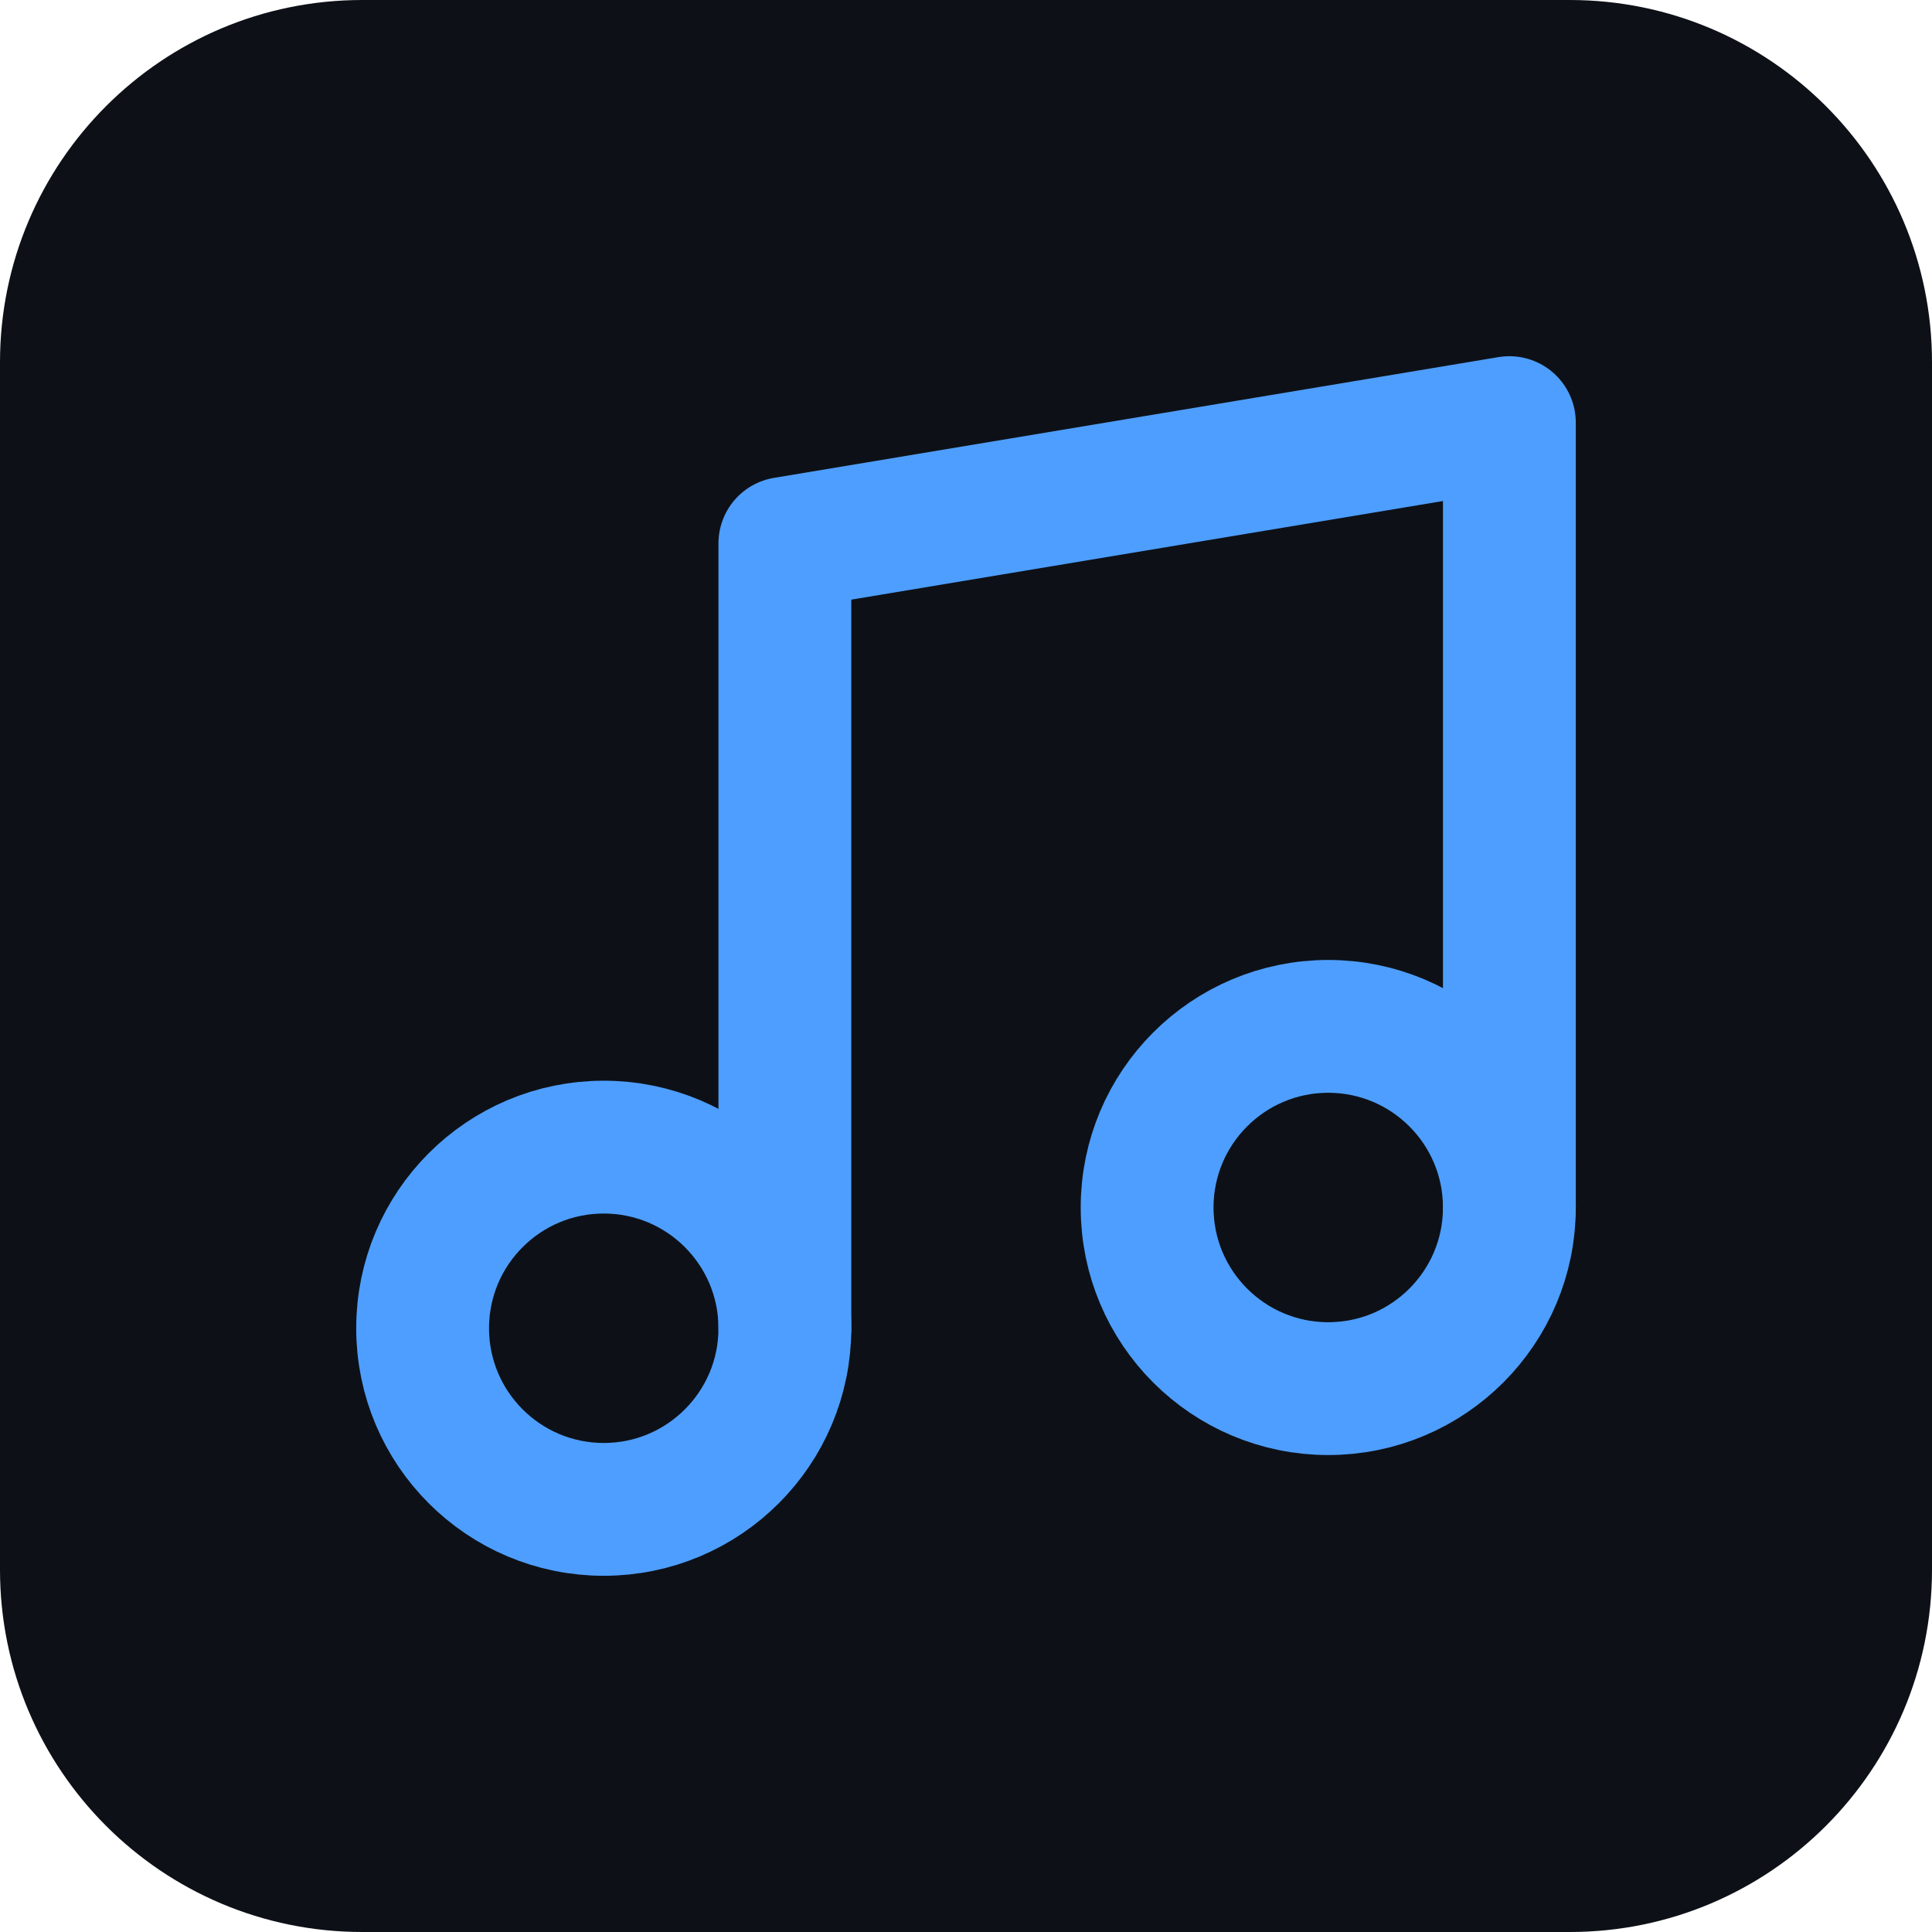
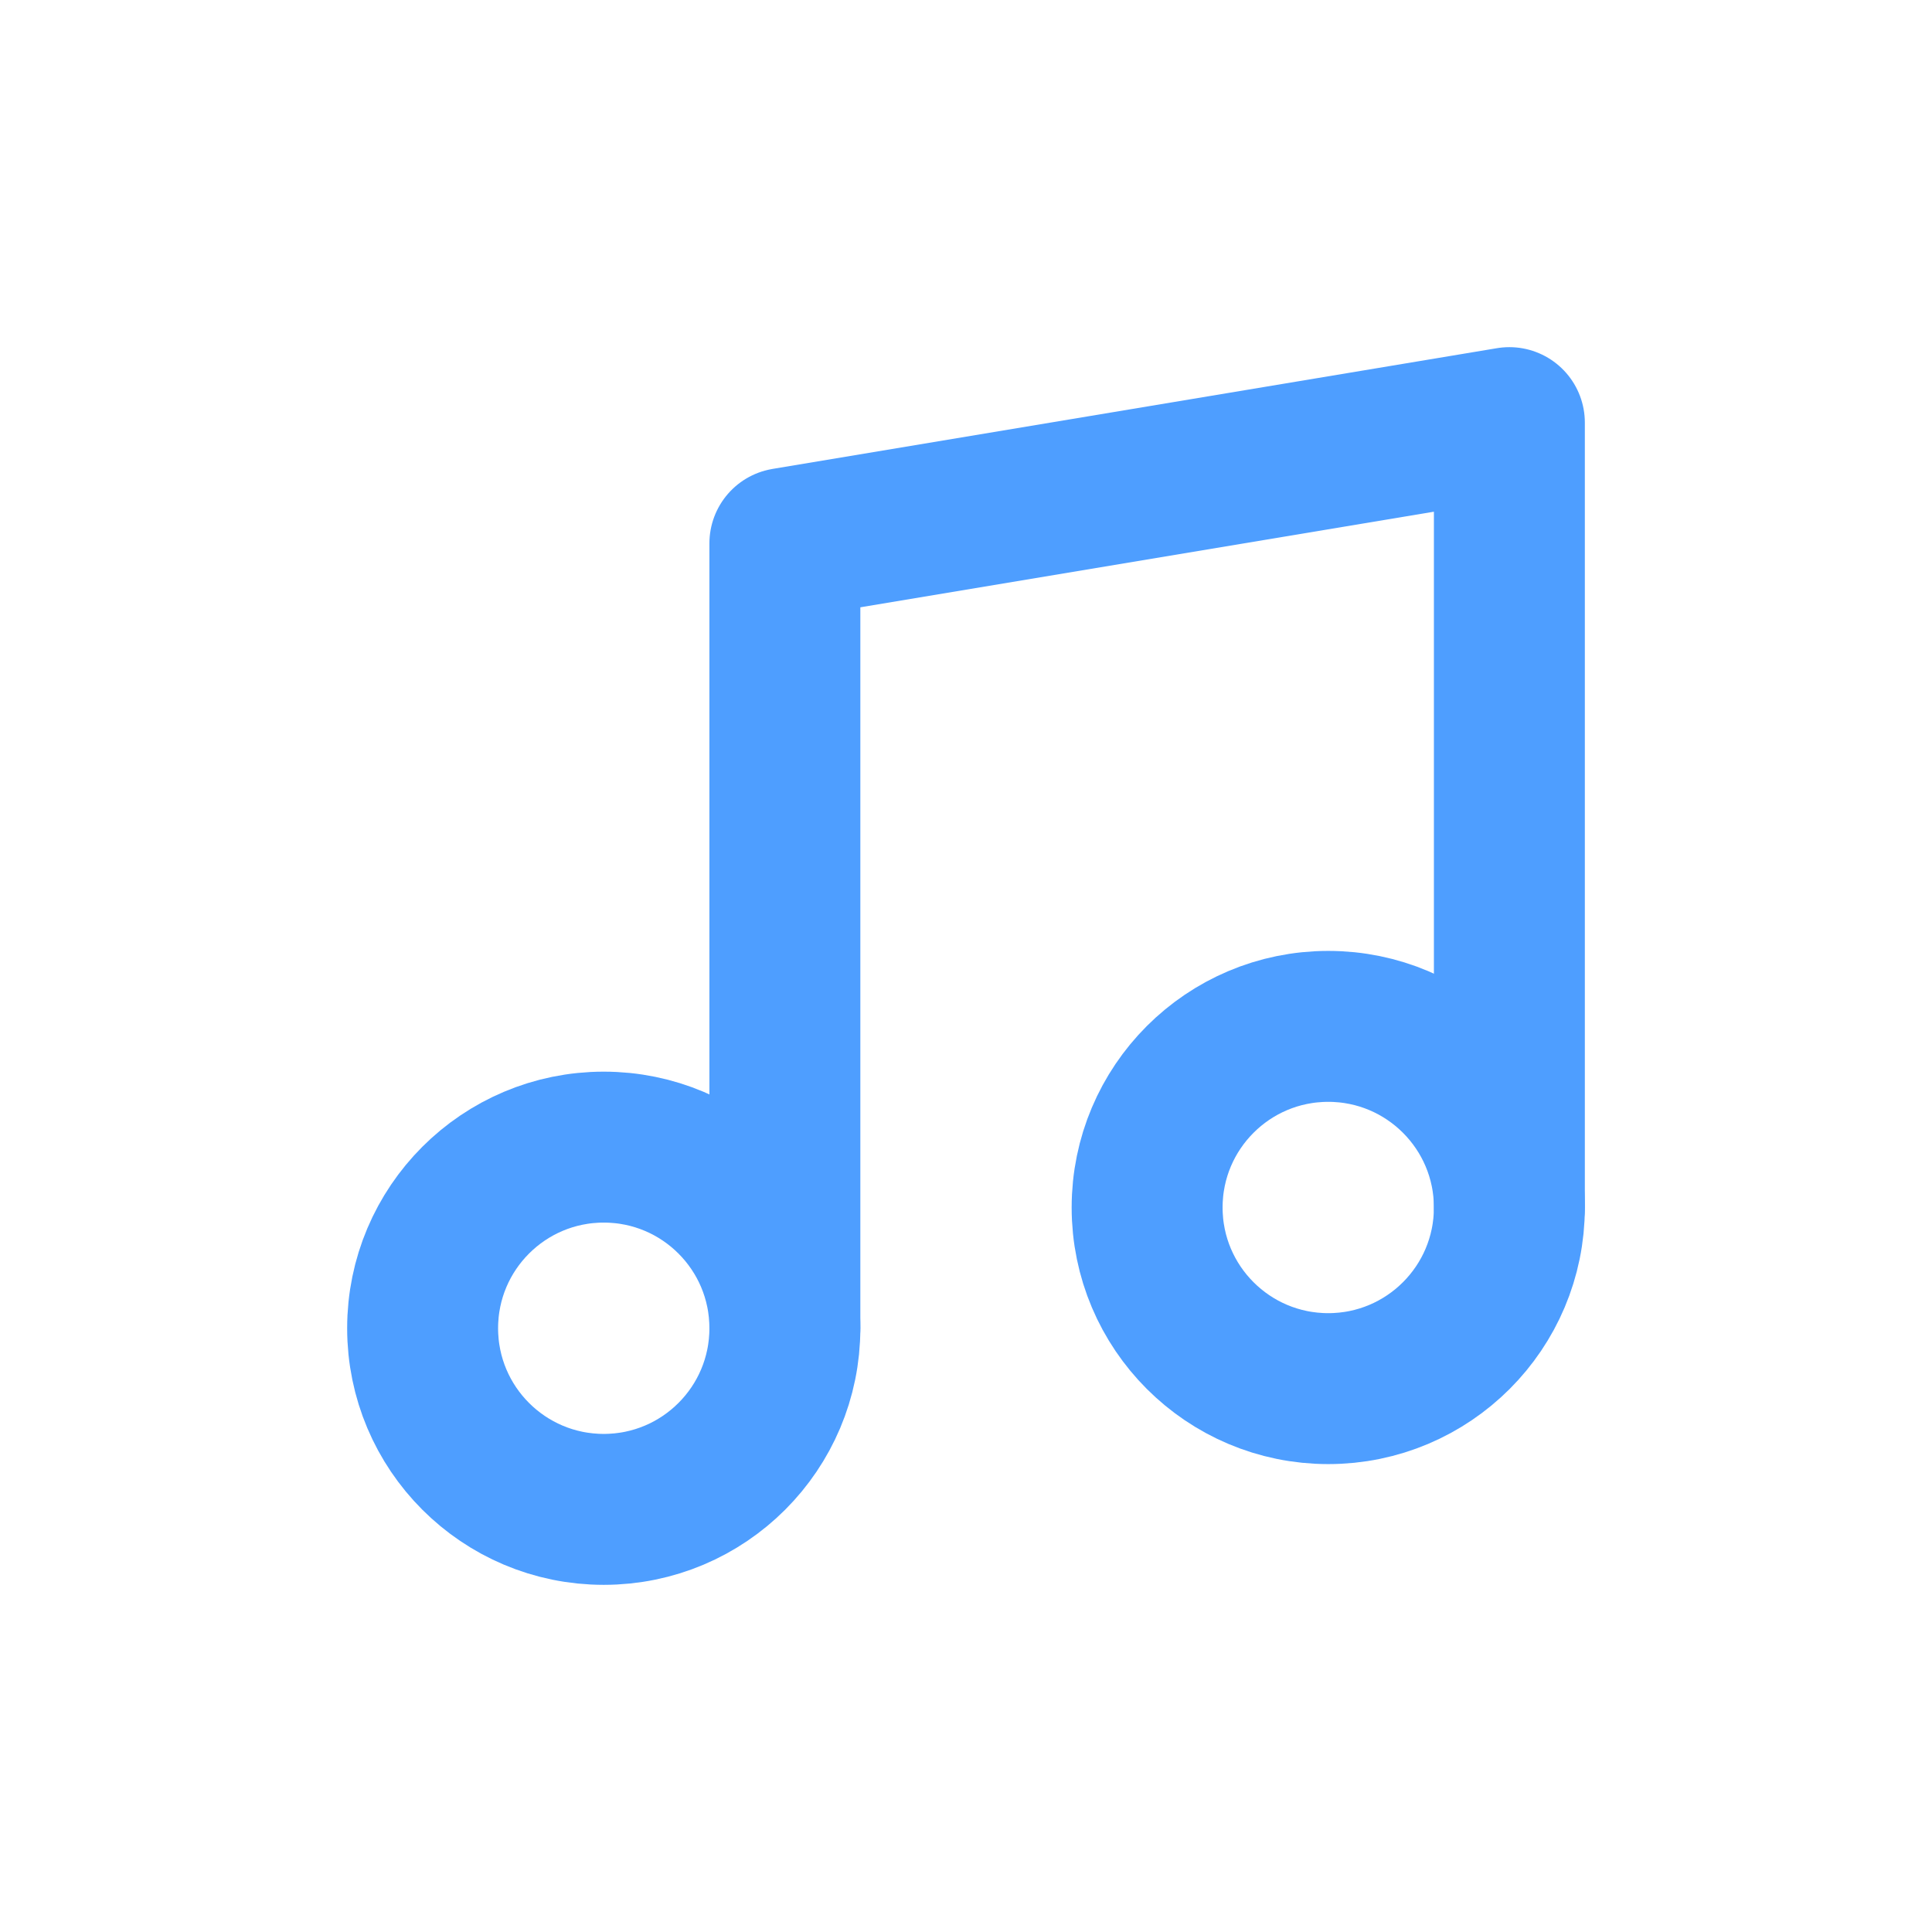
<svg xmlns="http://www.w3.org/2000/svg" viewBox="0 0 32 32" width="32" height="32">
-   <rect width="32" height="32" rx="6" fill="#0d1117" />
  <g transform="translate(4, 4) scale(1)">
-     <path d="M9 18V5l12-2v13" stroke="#4e9eff" stroke-width="2.2" stroke-linecap="round" stroke-linejoin="round" fill="none" />
-     <circle cx="6" cy="18" r="3" stroke="#4e9eff" stroke-width="2.2" fill="none" />
-     <circle cx="18" cy="16" r="3" stroke="#4e9eff" stroke-width="2.2" fill="none" />
+     <path d="M9 18V5l12-2v13" stroke="#4e9eff" stroke-width="2.5" stroke-linecap="round" stroke-linejoin="round" fill="none" />
+     <circle cx="6" cy="18" r="3" stroke="#4e9eff" stroke-width="2.5" fill="none" />
+     <circle cx="18" cy="16" r="3" stroke="#4e9eff" stroke-width="2.5" fill="none" />
  </g>
</svg>
